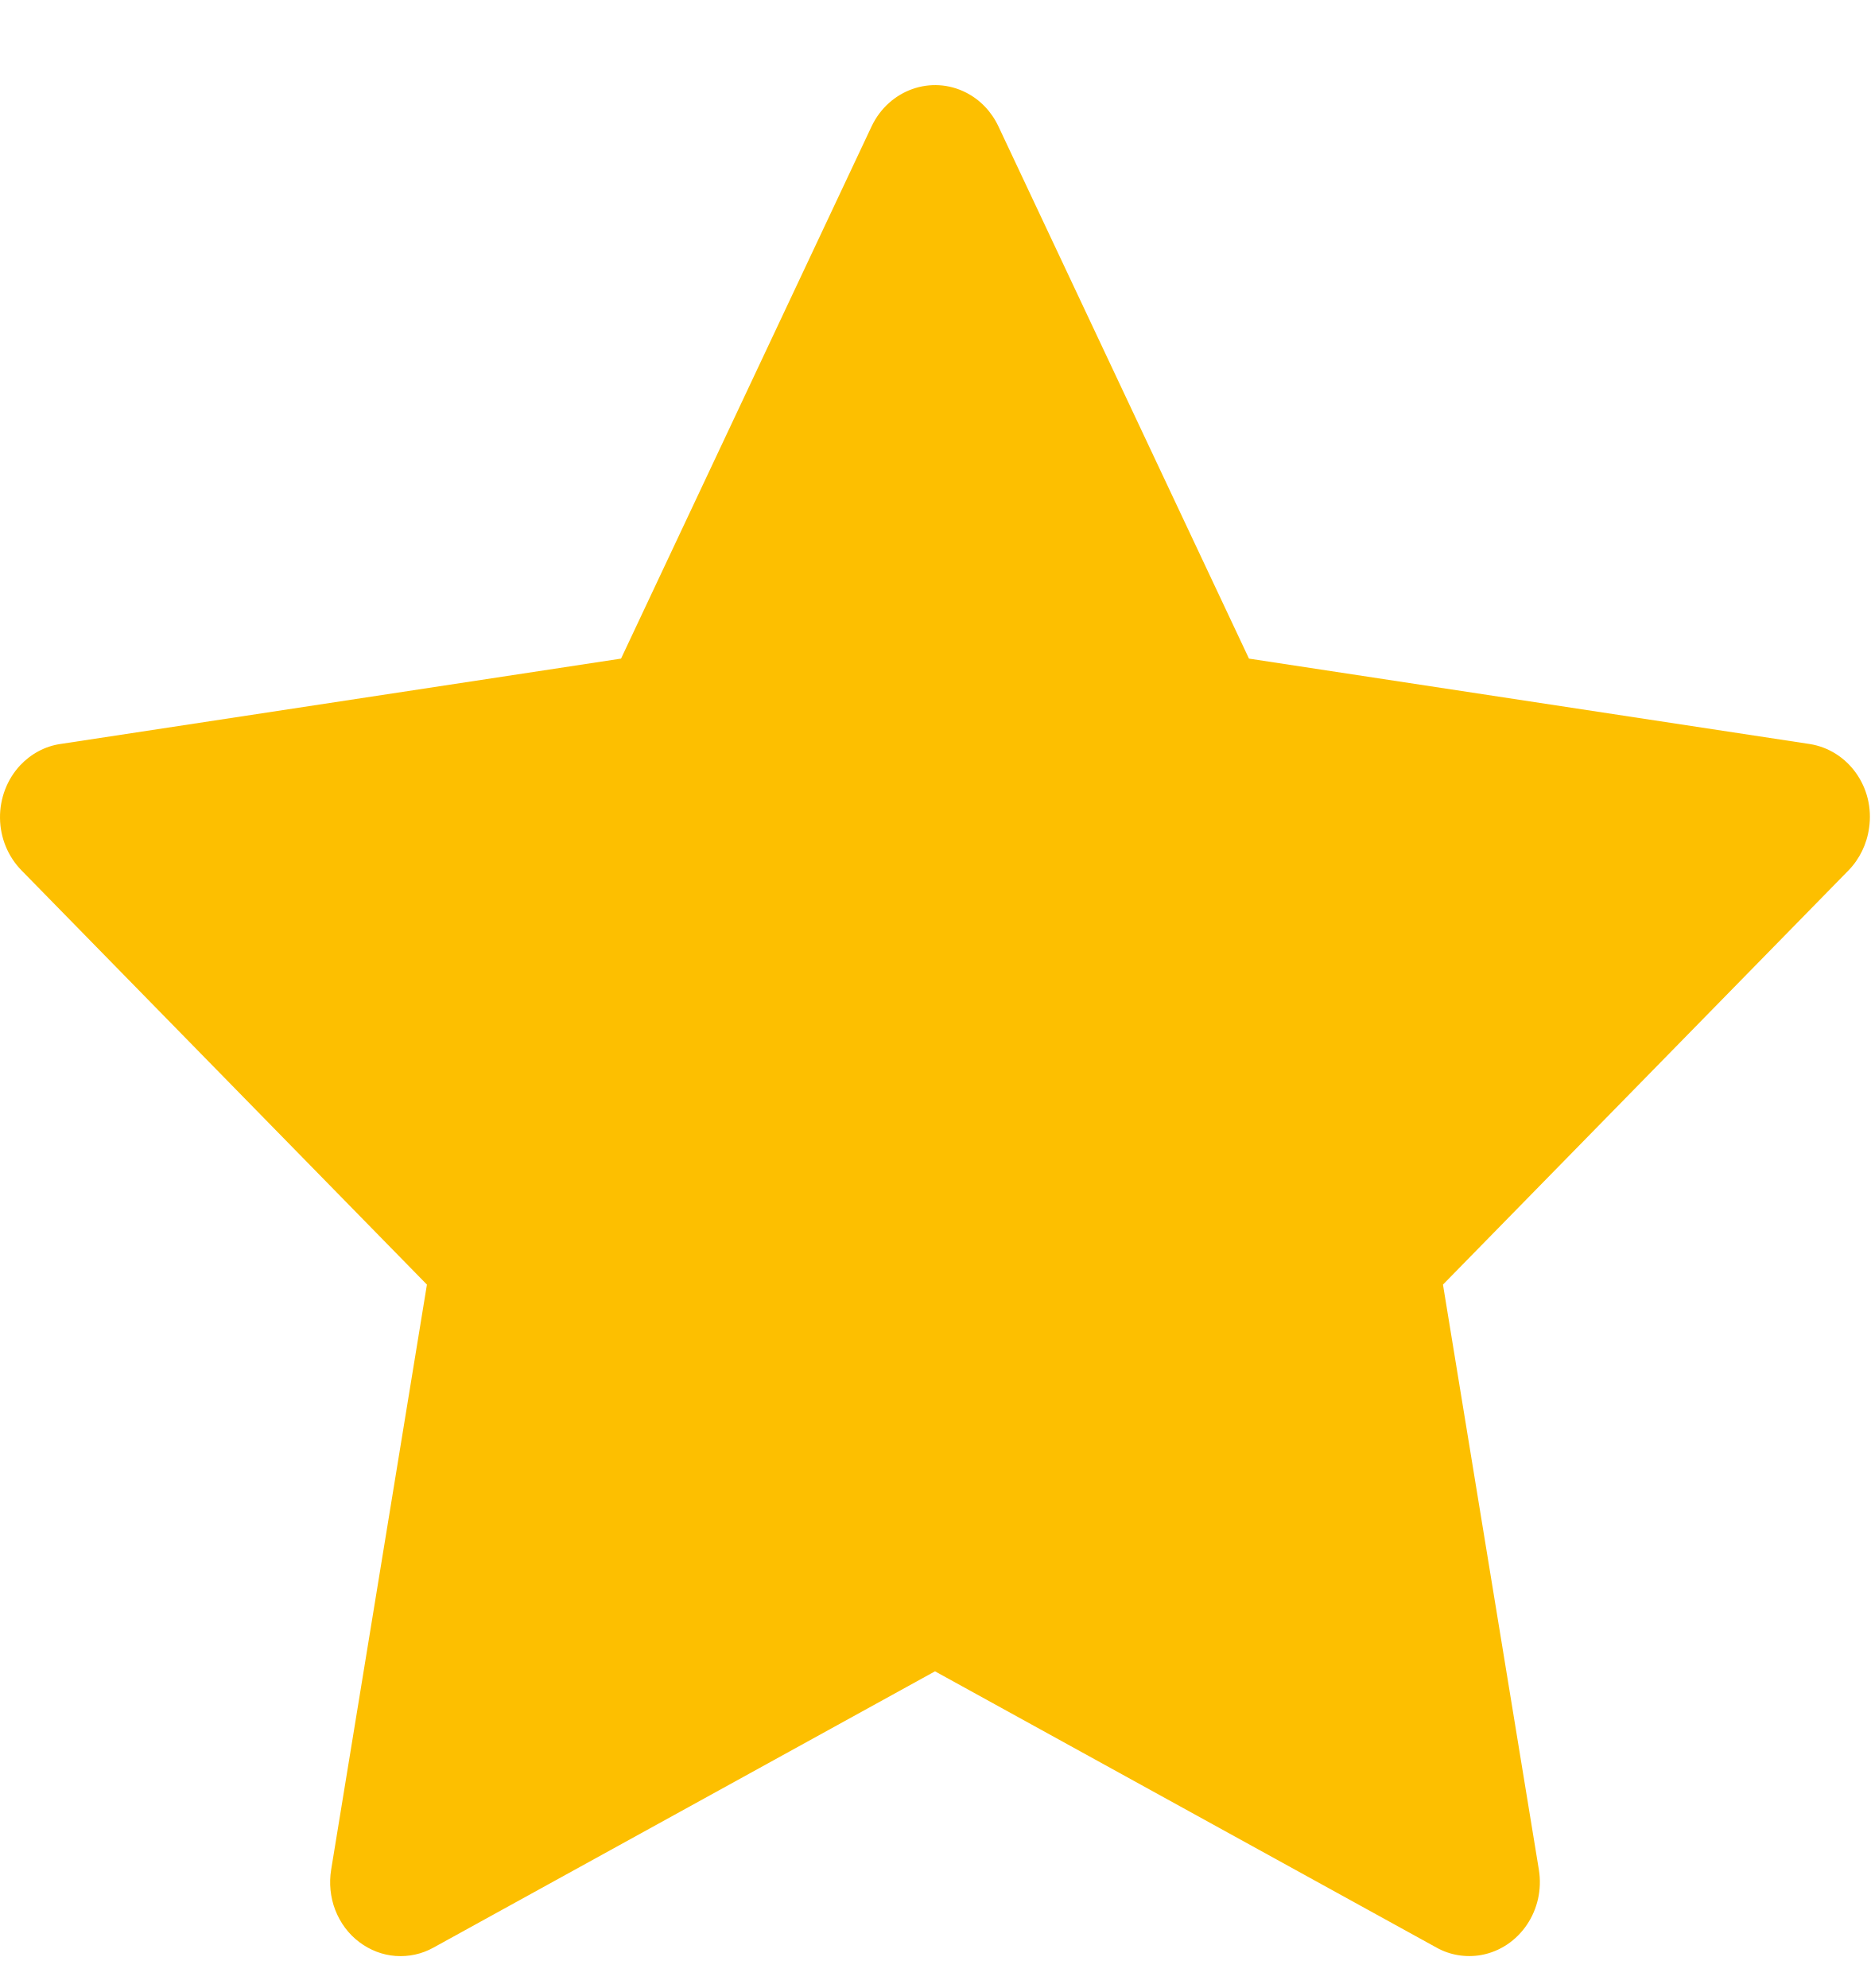
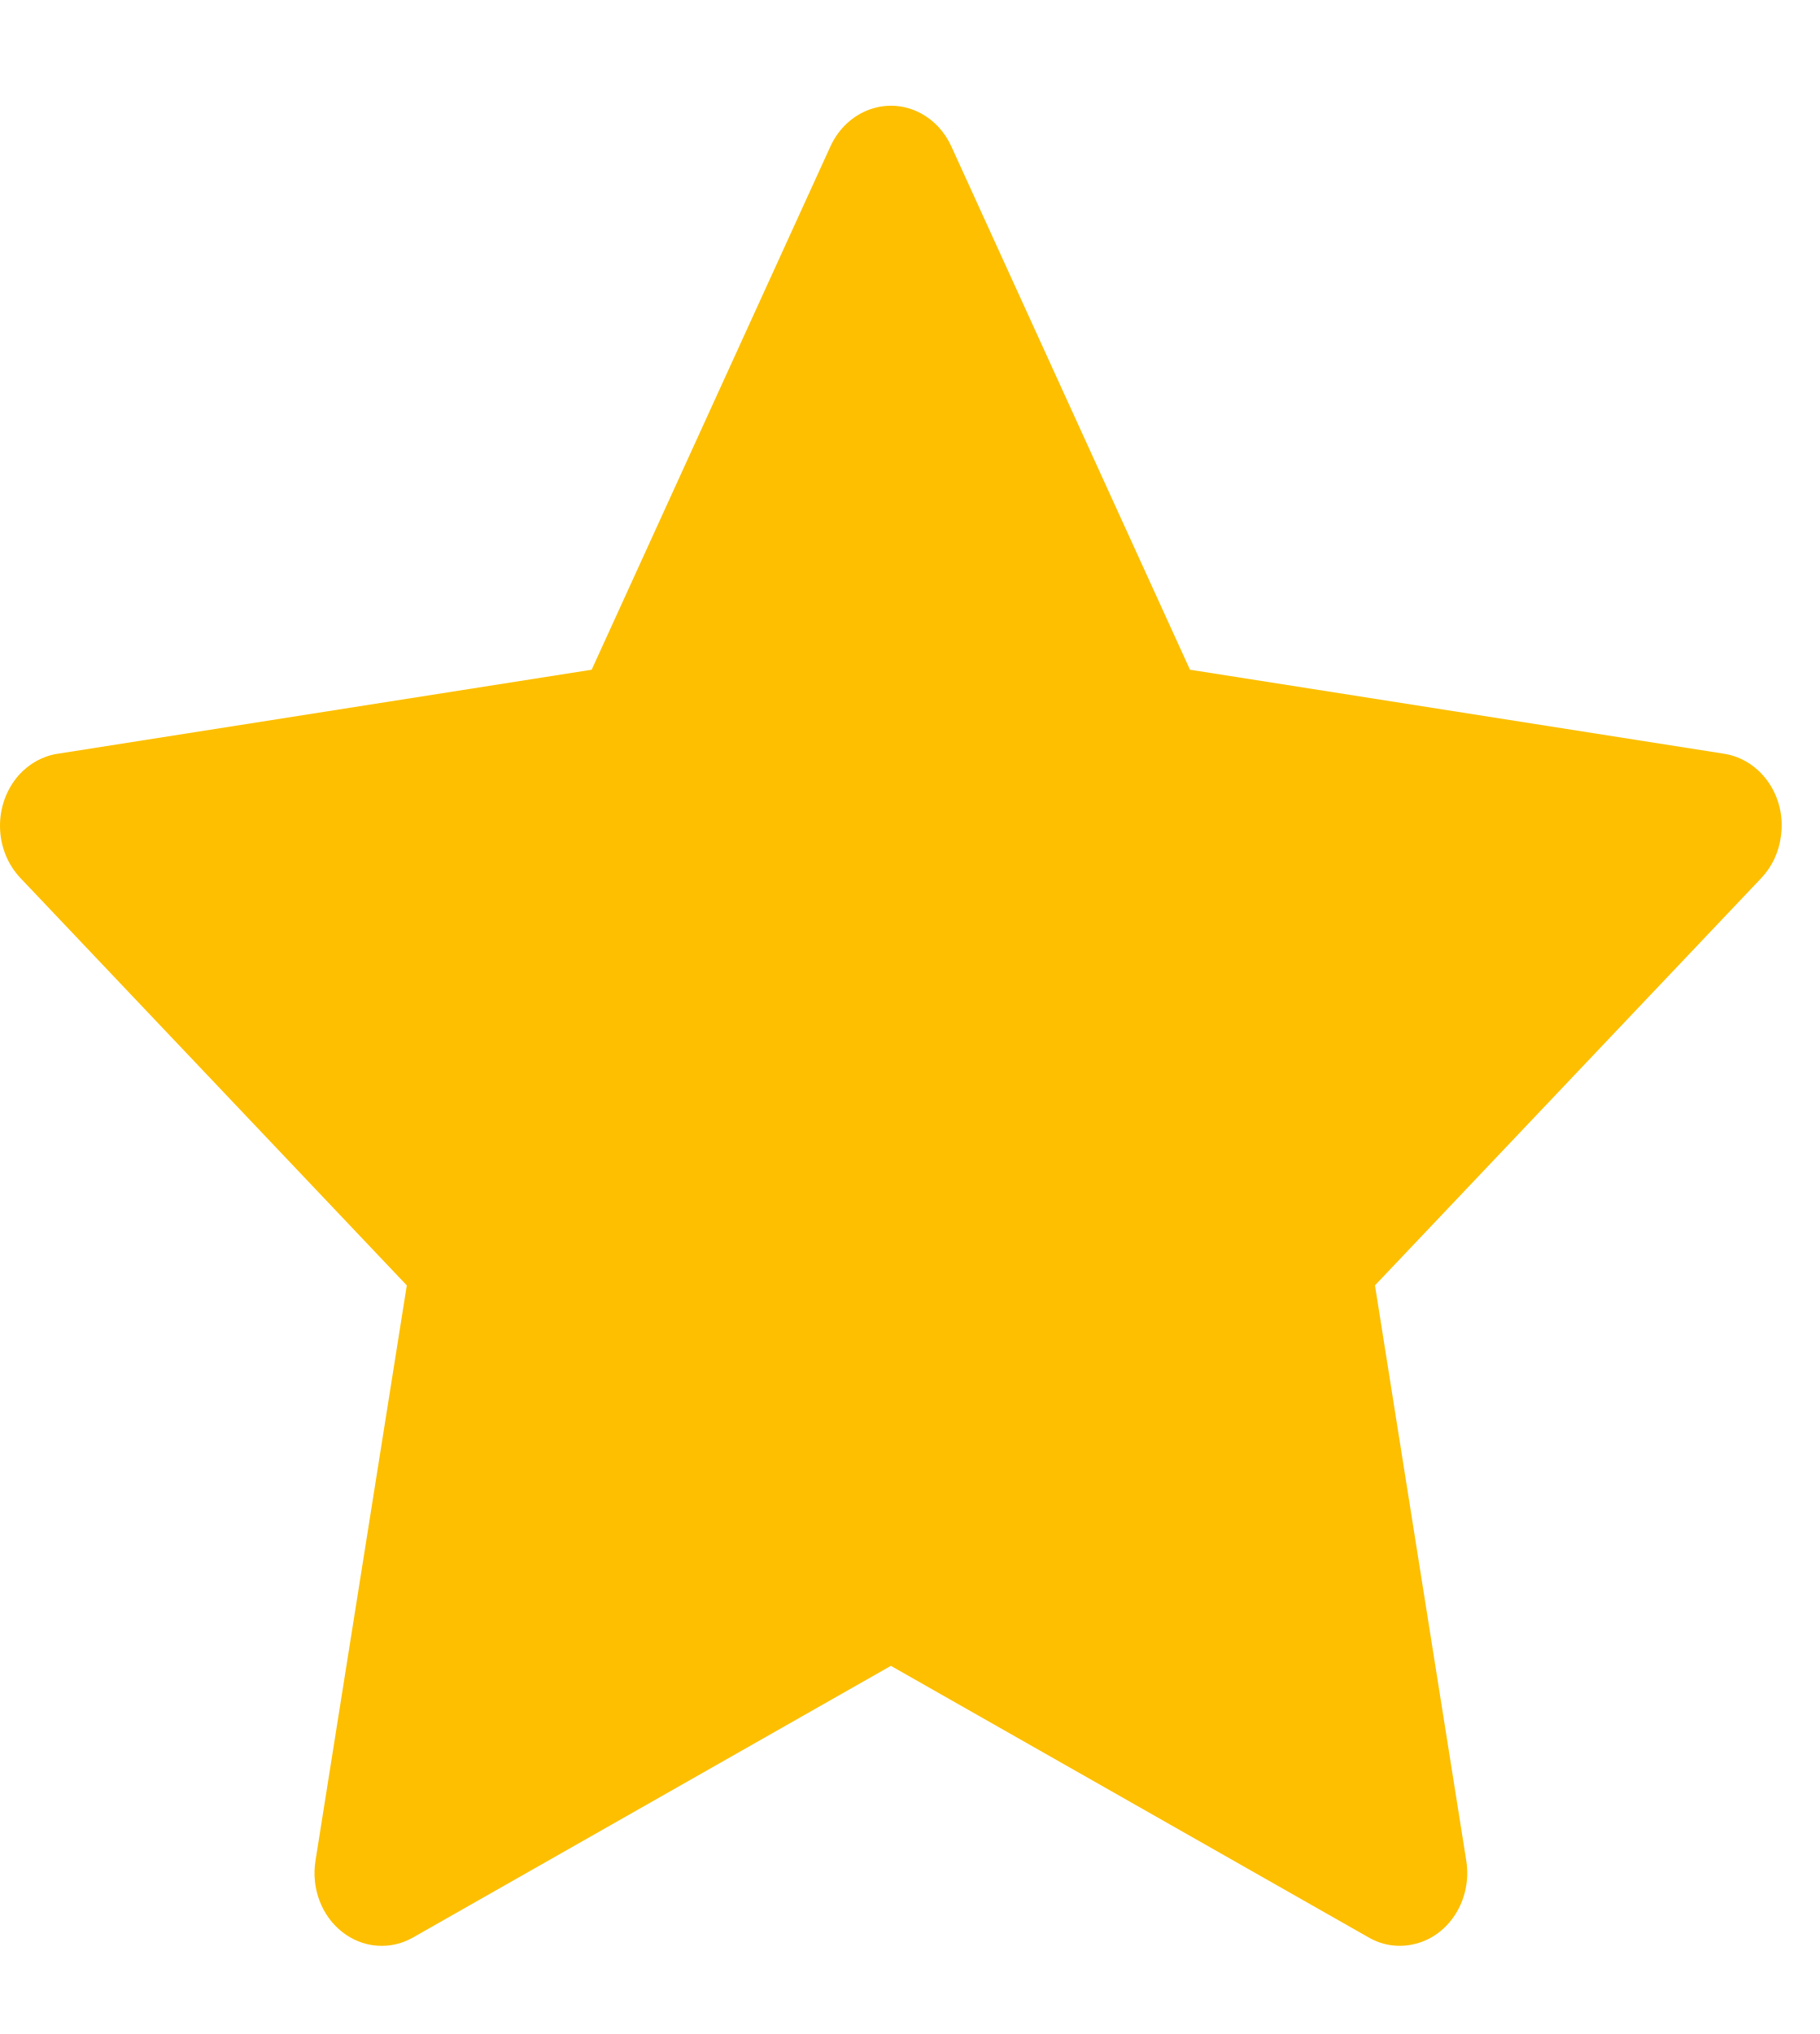
- <svg xmlns="http://www.w3.org/2000/svg" width="16" height="17" viewBox="0 0 16 17" fill="none">
-   <path d="M15.474 6.362L10.681 5.632L8.538 1.08C8.479 0.955 8.383 0.854 8.264 0.793C7.965 0.639 7.603 0.767 7.454 1.08L5.311 5.632L0.517 6.362C0.385 6.381 0.264 6.447 0.171 6.546C0.06 6.666 -0.002 6.828 5.31422e-05 6.996C0.002 7.164 0.068 7.324 0.183 7.442L3.651 10.985L2.832 15.988C2.813 16.104 2.825 16.224 2.867 16.333C2.91 16.443 2.98 16.538 3.072 16.607C3.163 16.676 3.271 16.718 3.383 16.726C3.496 16.734 3.608 16.71 3.708 16.654L7.996 14.292L12.284 16.654C12.401 16.72 12.537 16.741 12.667 16.718C12.995 16.658 13.216 16.332 13.16 15.988L12.34 10.985L15.809 7.442C15.903 7.345 15.965 7.218 15.984 7.08C16.035 6.734 15.805 6.413 15.474 6.362V6.362Z" fill="#FDBF00" />
+ <svg xmlns="http://www.w3.org/2000/svg" width="17" height="19" viewBox="0 0 17 19" fill="none">
+   <path d="M16.106 7.041L11.116 6.256L8.886 1.366C8.825 1.232 8.725 1.124 8.601 1.058C8.29 0.892 7.913 1.03 7.758 1.366L5.527 6.256L0.538 7.041C0.4 7.062 0.275 7.132 0.178 7.238C0.062 7.368 -0.002 7.542 5.53105e-05 7.722C0.002 7.903 0.071 8.075 0.19 8.201L3.8 12.007L2.947 17.382C2.927 17.507 2.94 17.636 2.984 17.753C3.028 17.871 3.102 17.973 3.197 18.047C3.292 18.122 3.404 18.166 3.521 18.175C3.638 18.184 3.755 18.158 3.859 18.098L8.322 15.561L12.785 18.098C12.907 18.169 13.048 18.192 13.184 18.166C13.526 18.103 13.755 17.752 13.697 17.382L12.844 12.007L16.454 8.201C16.552 8.097 16.617 7.961 16.636 7.812C16.689 7.44 16.45 7.096 16.106 7.041V7.041Z" fill="#FDBF00" />
</svg>
